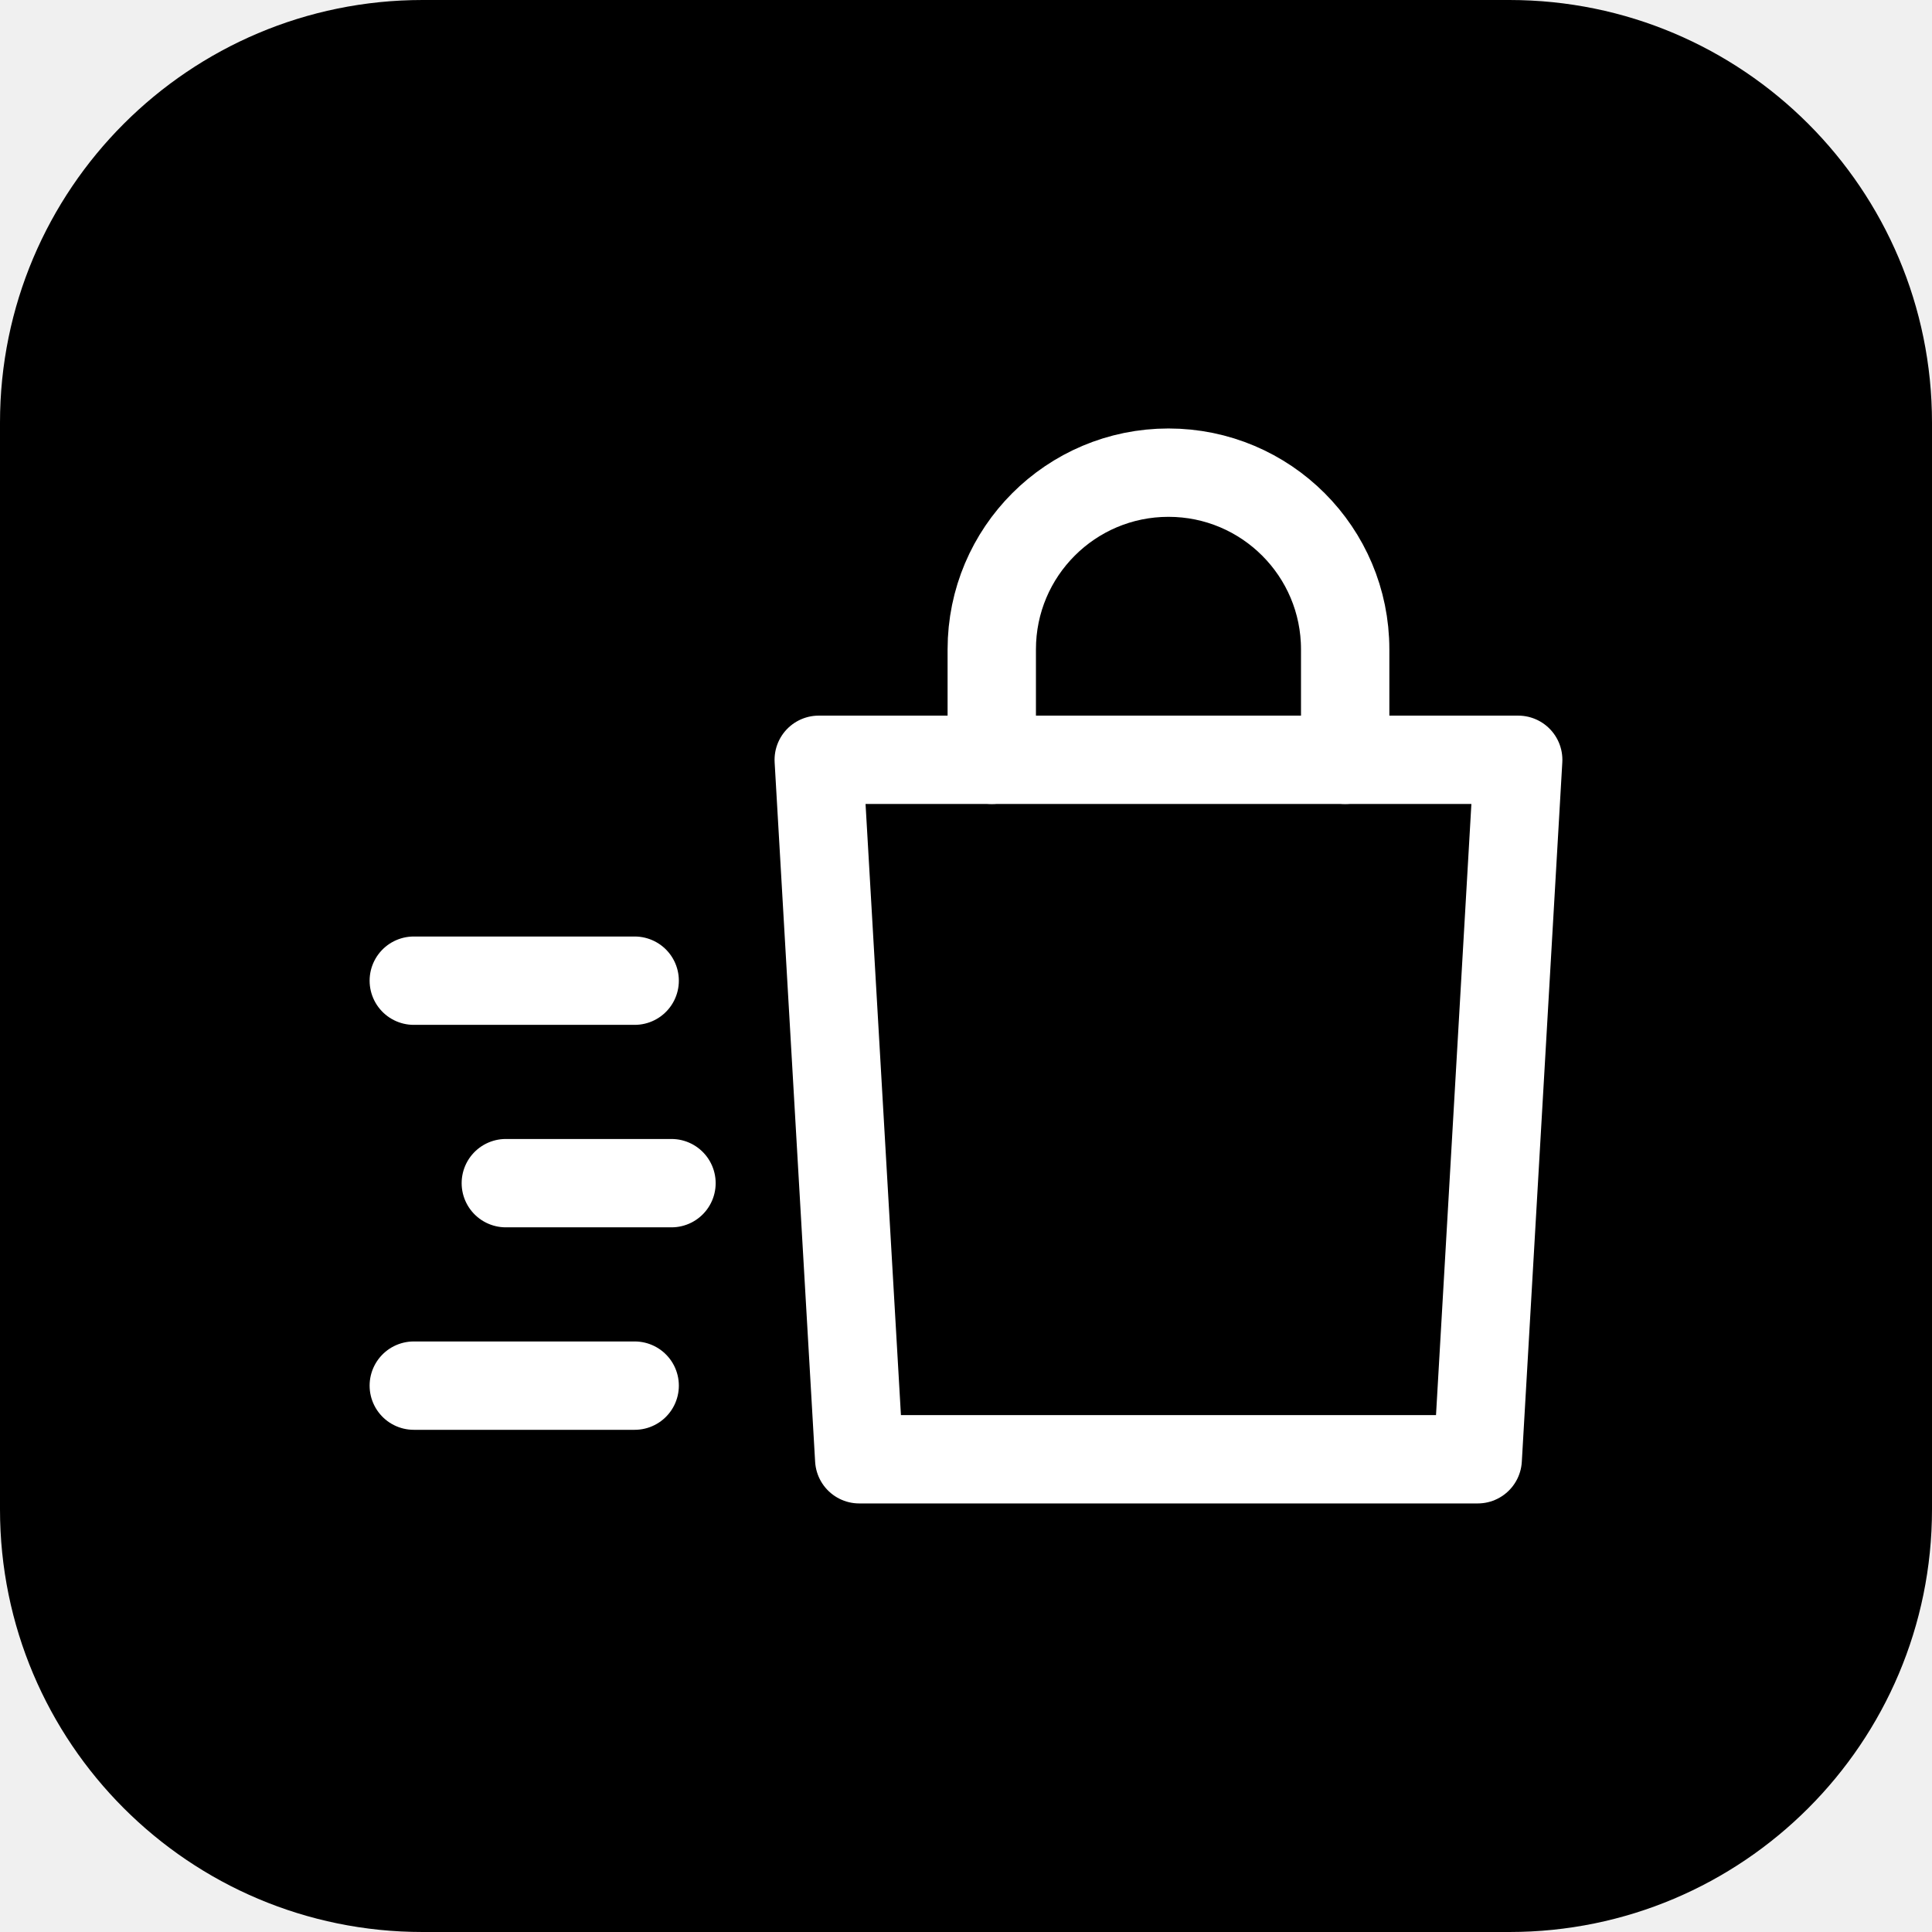
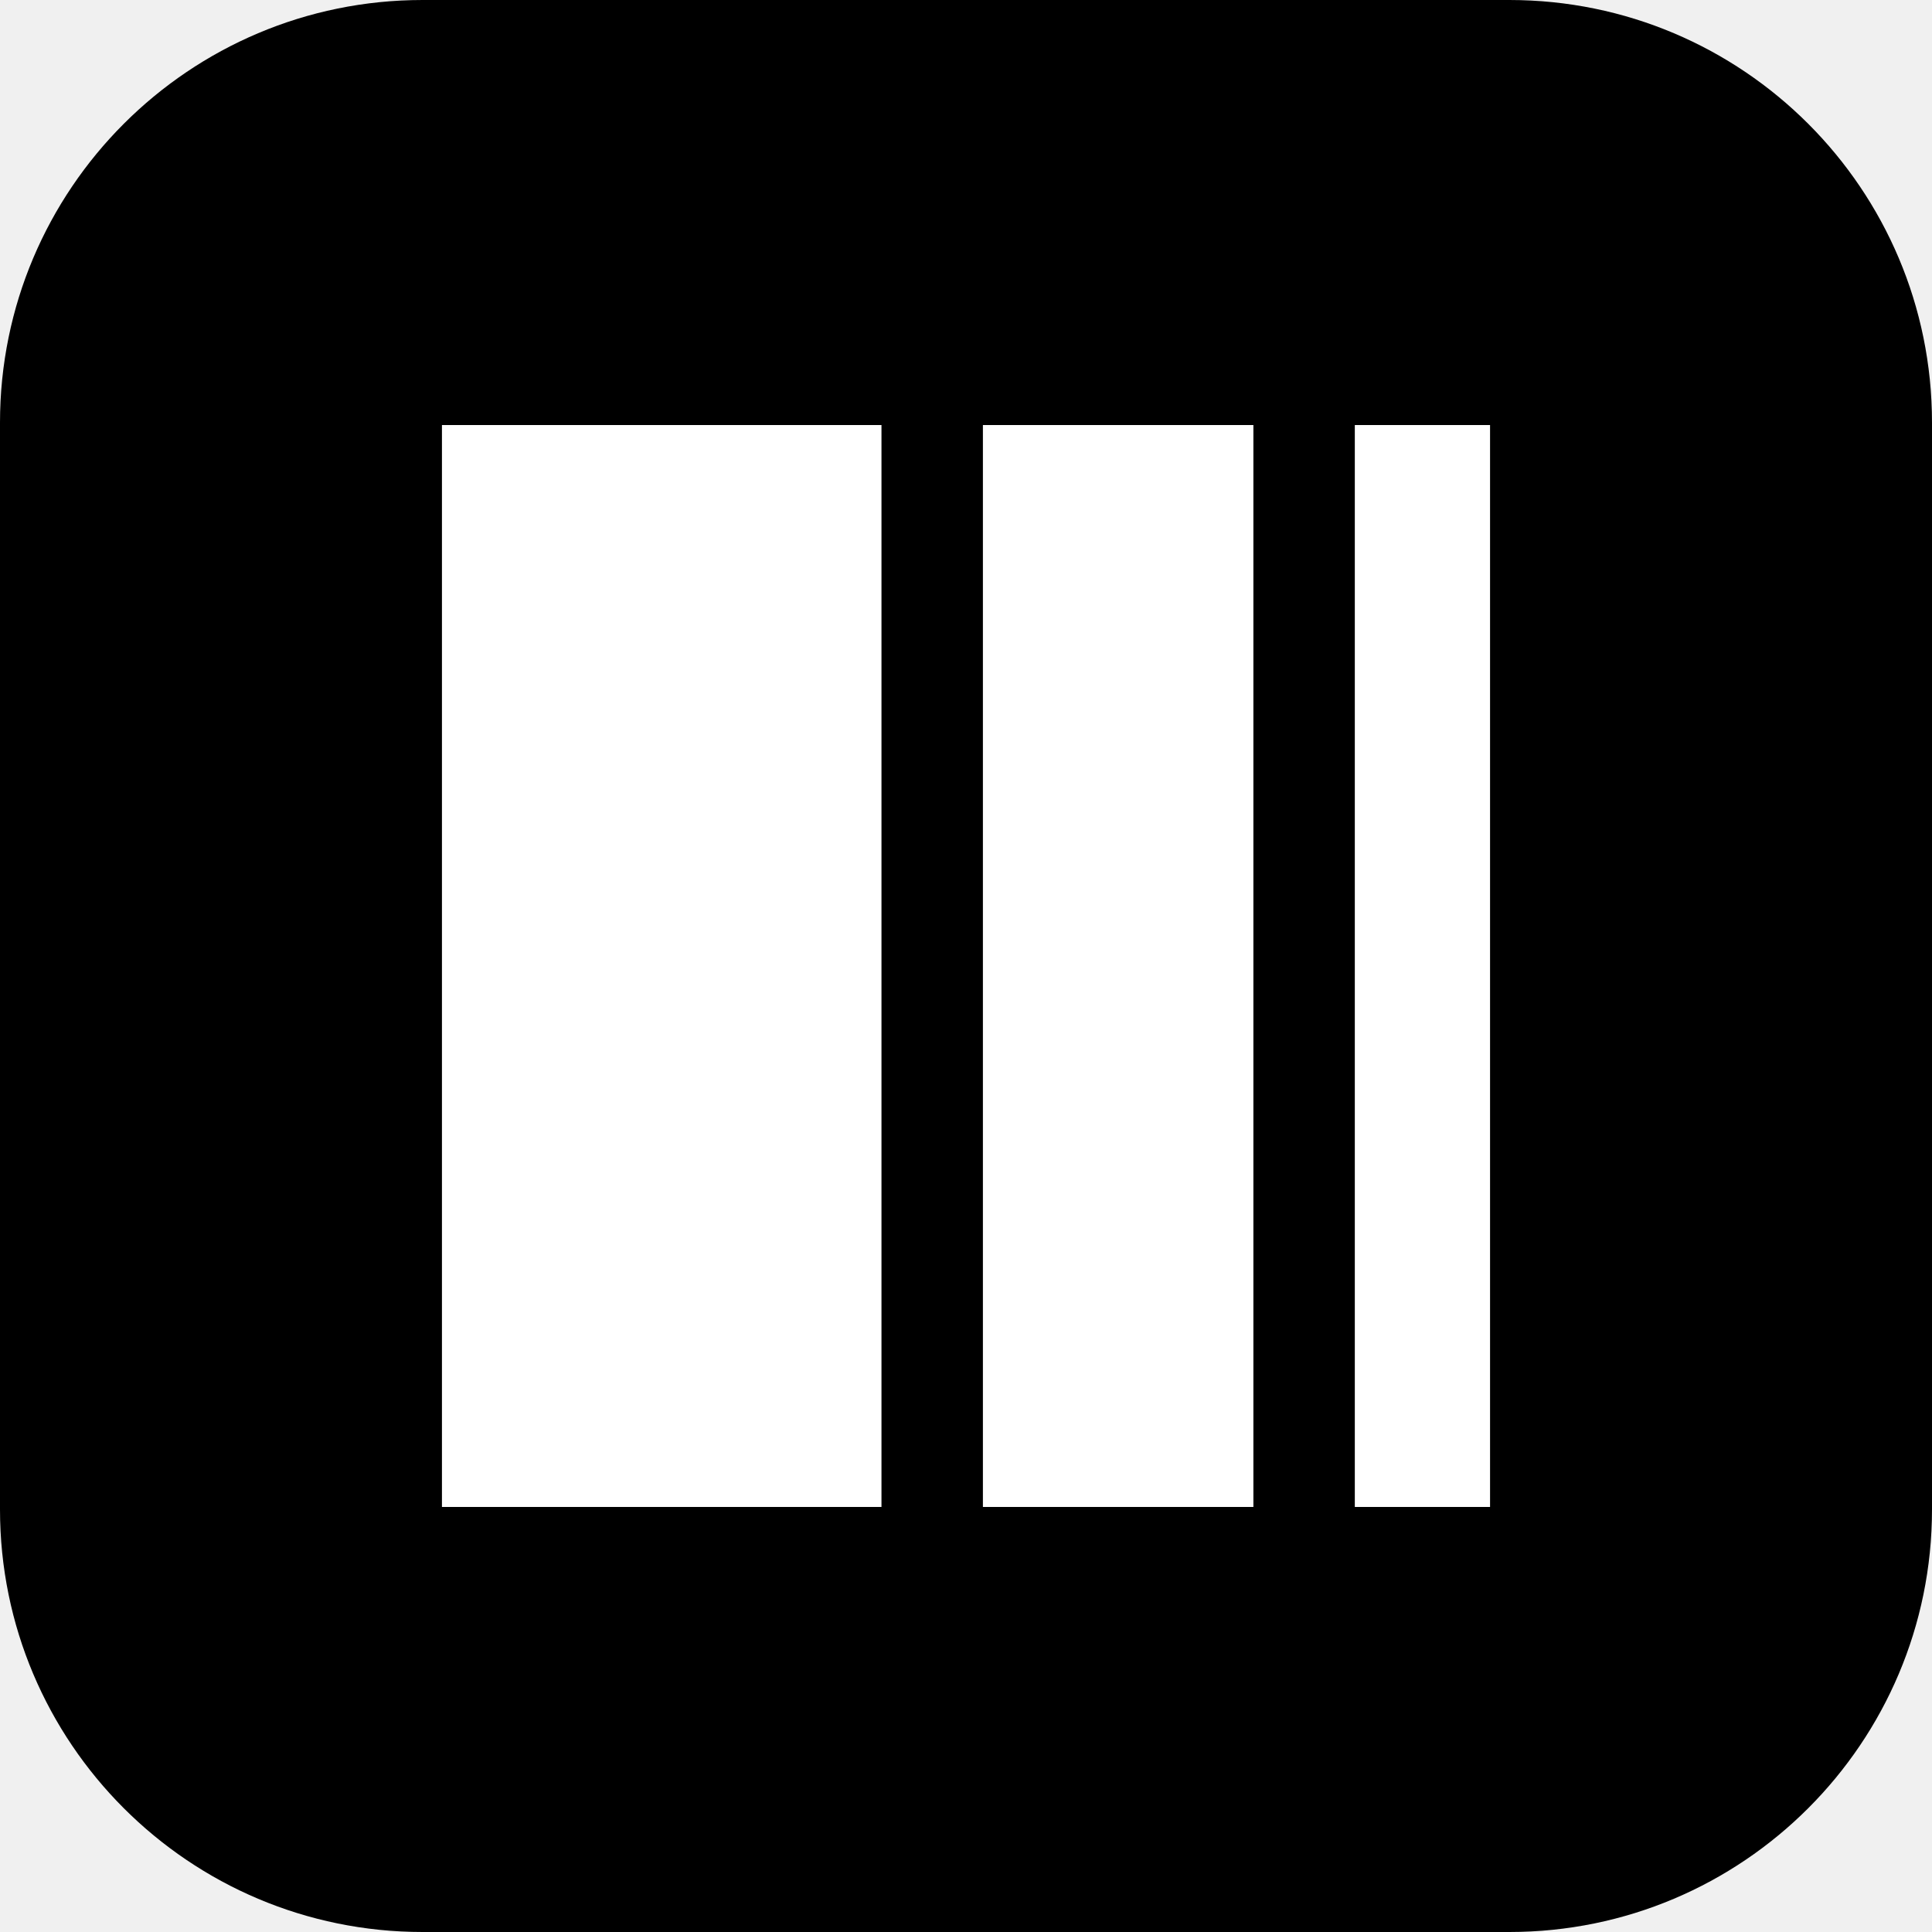
- <svg xmlns="http://www.w3.org/2000/svg" viewBox="0 0 64 64">
-   <rect width="64" height="64" rx="14" fill="#000" />
-   <g transform="translate(12 13.95) scale(0.12195) translate(-66 -108)">
-     <g fill="none" stroke="#fff" stroke-width="24" stroke-linecap="round" stroke-linejoin="round">
-       <path d="M190 200H380L369 390H201Z" />
-       <path d="M237 200V170A48 48 0 0 1 333 170V200" />
-       <path d="M80 260H140M105 315H150M80 370H140" />
-     </g>
+ <svg xmlns="http://www.w3.org/2000/svg" viewBox="0 0 64 64" width="64" height="64">
+   <rect width="64" height="64" rx="14" fill="#000000" />
+   <g transform="translate(2.880 4.000) scale(0.56)" fill="#FFFFFF">
+     <rect x="21" y="18" width="26" height="64" />
+     <rect x="53" y="18" width="16" height="64" />
+     <rect x="75" y="18" width="8" height="64" />
  </g>
</svg>
